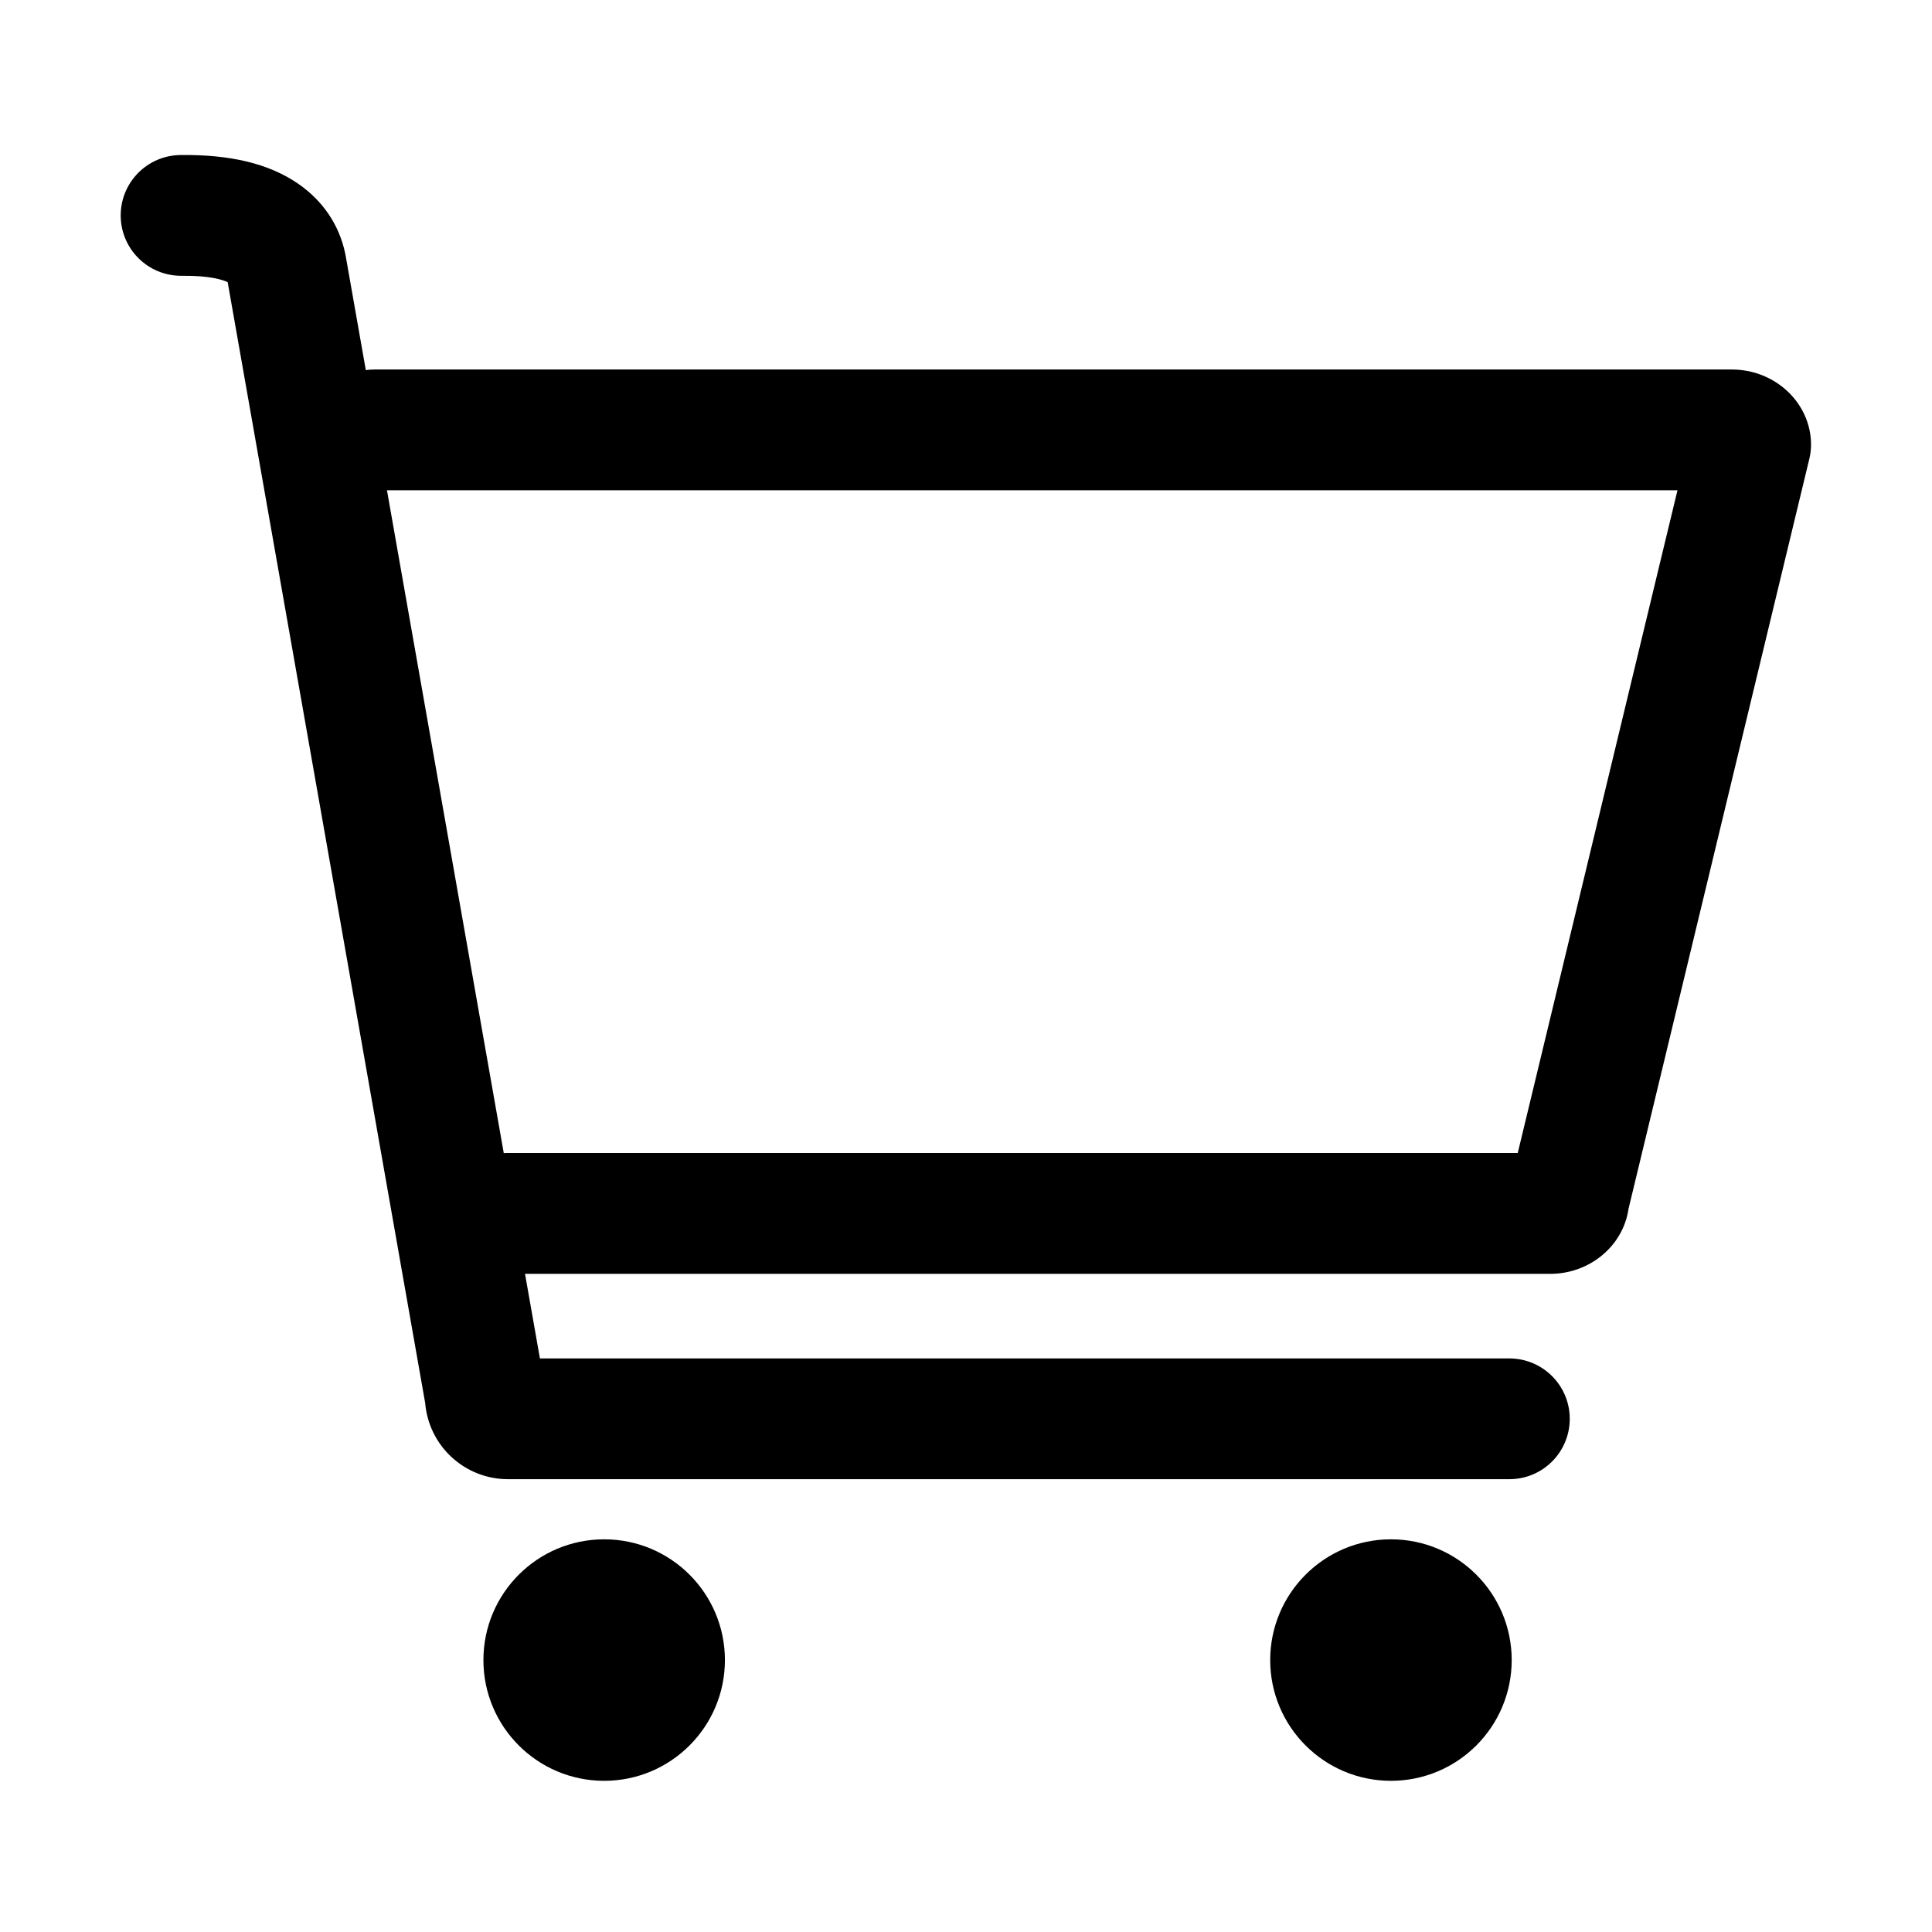
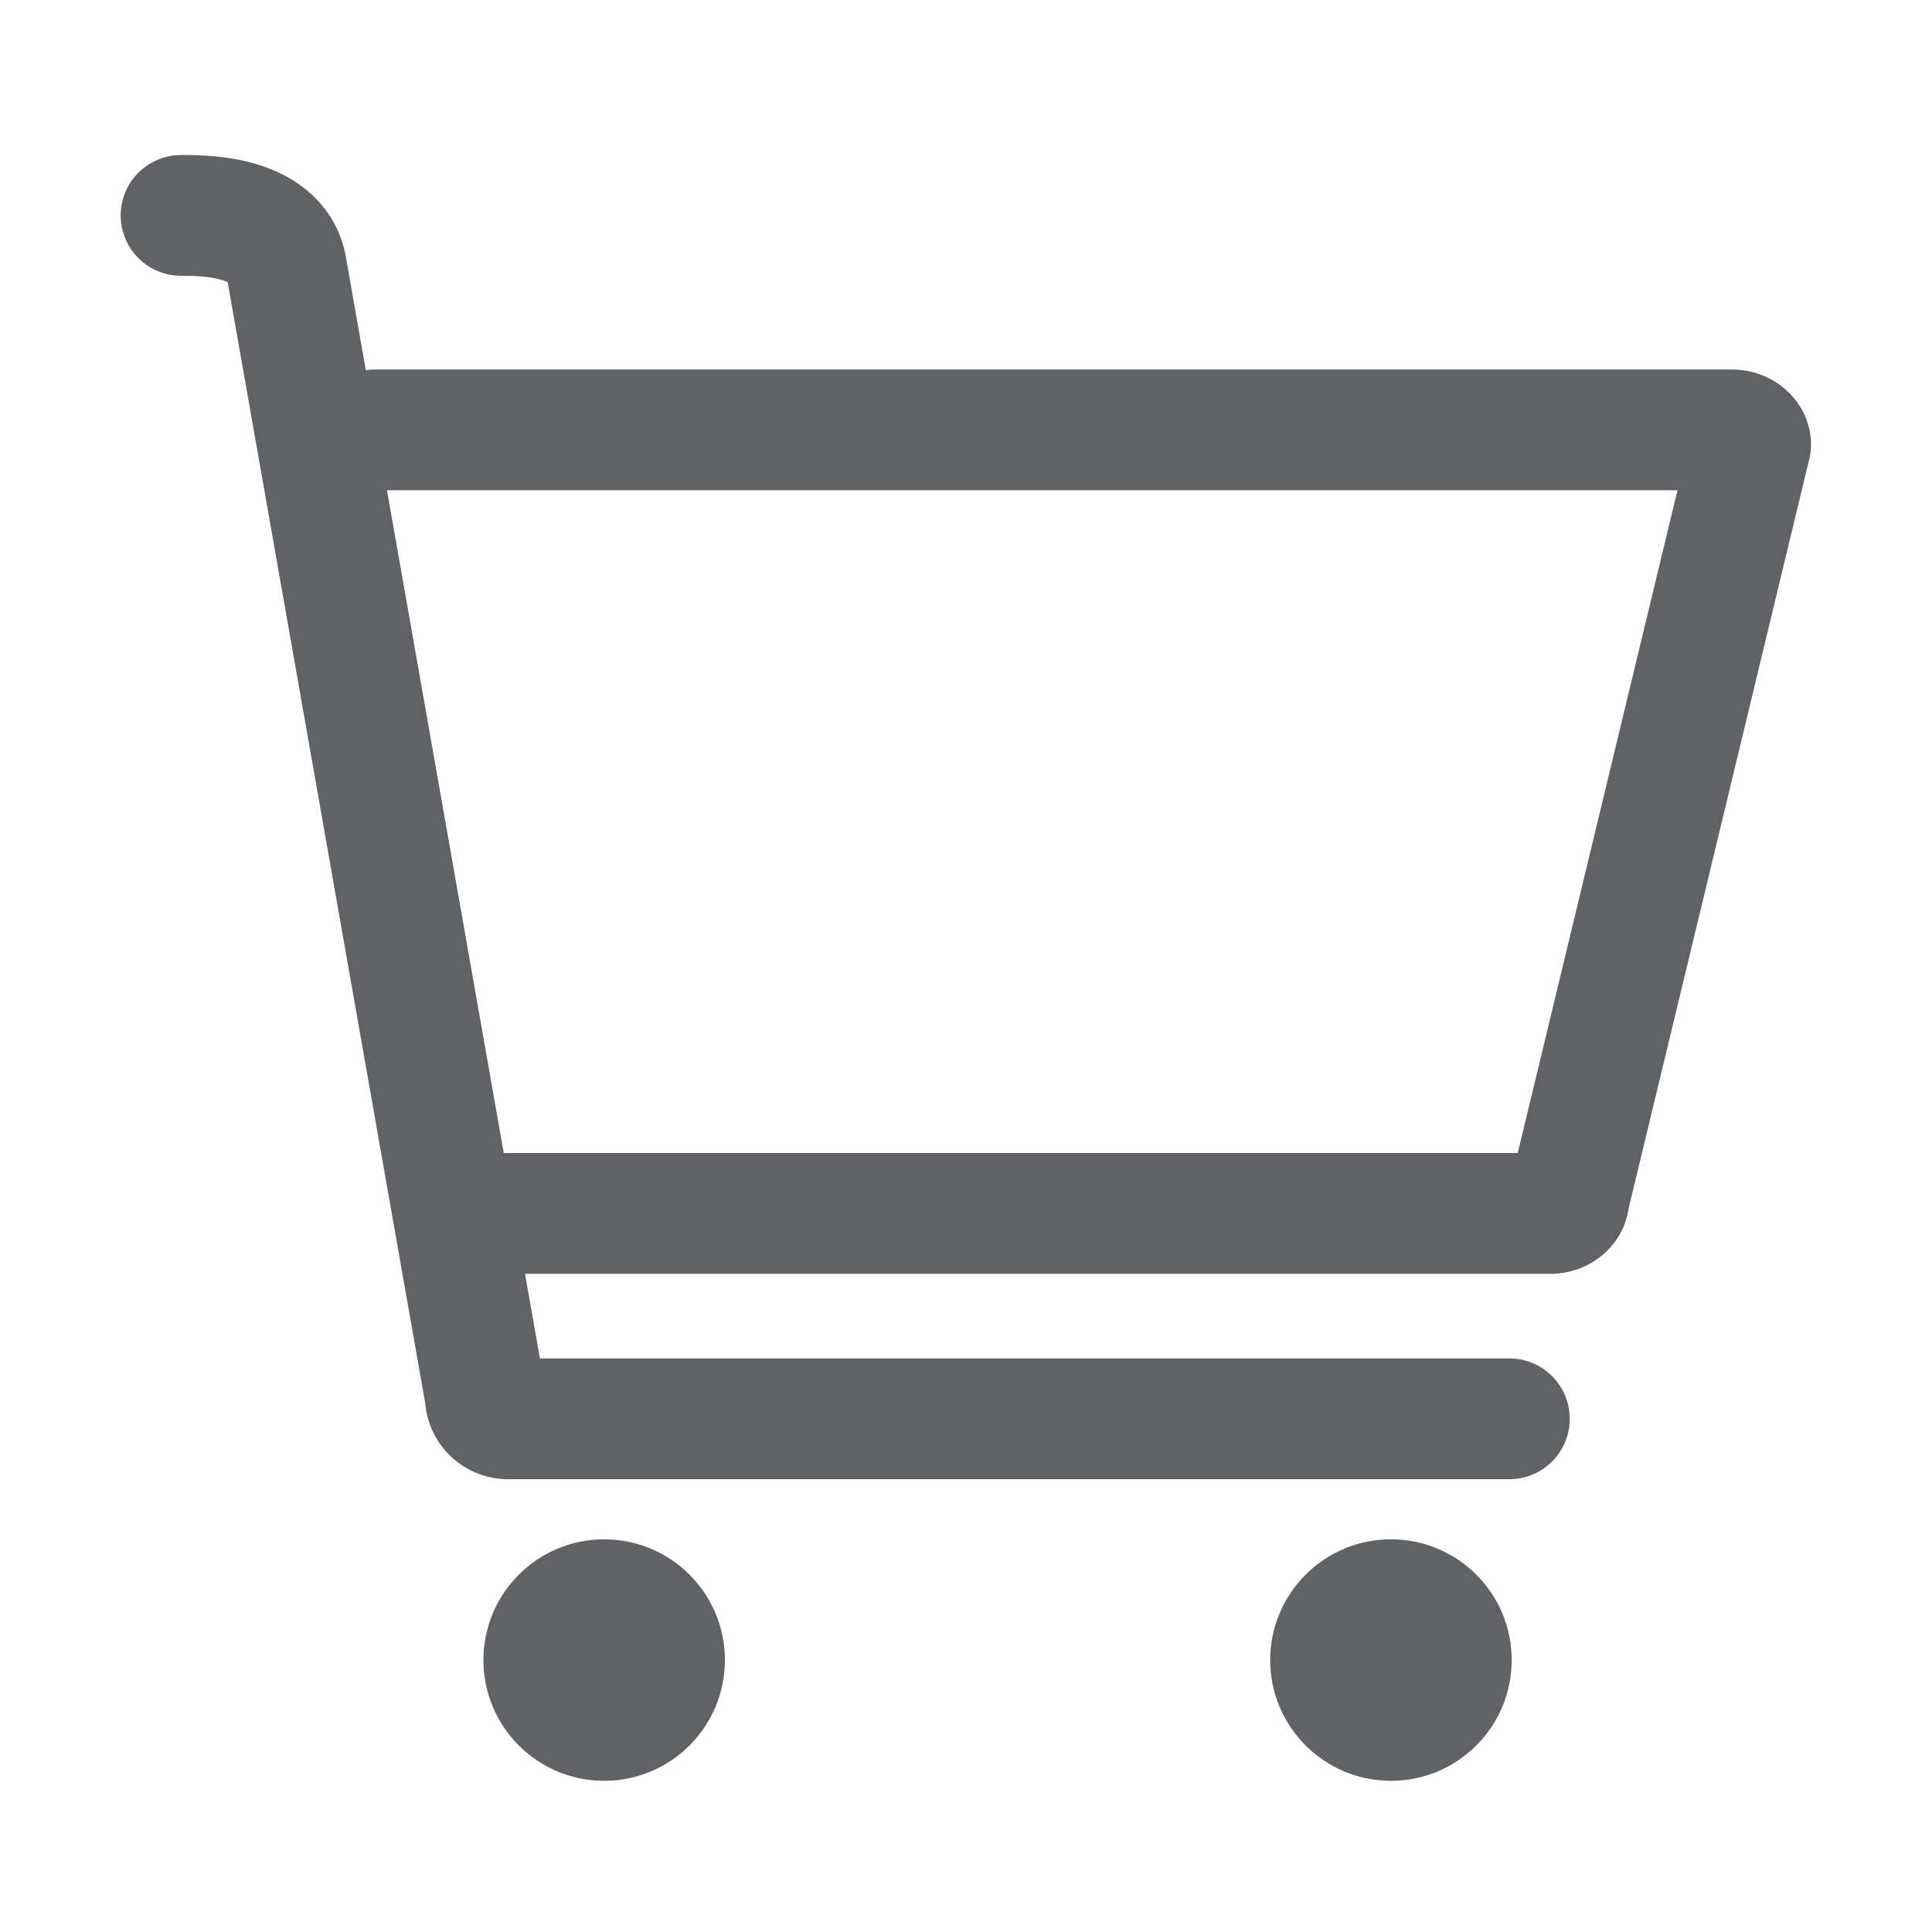
<svg xmlns="http://www.w3.org/2000/svg" t="1571033886972" class="icon" viewBox="0 0 1024 1024" version="1.1" p-id="5558" width="200" height="200">
  <defs>
    <style type="text/css" />
  </defs>
-   <path d="M320.22 879.87m-64 0a64 64 0 1 0 128 0 64 64 0 1 0-128 0Z" p-id="5559" />
-   <path d="M737.23 879.87m-64 0a64 64 0 1 0 128 0 64 64 0 1 0-128 0Z" p-id="5560" />
-   <path d="M917.93 195.85H198.37a32.22 32.22 0 0 0-4.48 0.32l-10.69-60.64q-0.08-0.44-0.17-0.88c-3.16-15.39-11.91-28.34-25.3-37.48-15.25-10.4-35.55-15.32-61.92-15a32 32 0 0 0 0.33 64h0.34c14.89-0.16 21.75 2.21 24.19 3.38L225.35 743.6A44.06 44.06 0 0 0 269.2 784H800a32 32 0 0 0 0-64H286.17l-7.9-44.83h543.32c21.19 0 38.75-15 41.54-34.39L959 243.13a32 32 0 0 0 0.89-7.5c-0.04-21.94-18.89-39.78-41.96-39.78z m-113.5 415.28H269.06c-0.69 0-1.37 0-2.05 0.07L205.1 259.85h684z" p-id="5561" />
+   <path d="M320.22 879.87m-64 0a64 64 0 1 0 128 0 64 64 0 1 0-128 0Z" p-id="5559" fill="#606266" />
+   <path d="M737.23 879.87m-64 0a64 64 0 1 0 128 0 64 64 0 1 0-128 0Z" p-id="5560" fill="#606266" />
+   <path d="M917.93 195.85H198.37a32.22 32.22 0 0 0-4.48 0.32l-10.69-60.64q-0.08-0.44-0.17-0.88c-3.16-15.39-11.91-28.34-25.3-37.48-15.25-10.4-35.55-15.32-61.92-15a32 32 0 0 0 0.33 64h0.34c14.89-0.16 21.75 2.21 24.19 3.38L225.35 743.6A44.06 44.06 0 0 0 269.2 784H800a32 32 0 0 0 0-64H286.17l-7.9-44.83h543.32c21.19 0 38.75-15 41.54-34.39L959 243.13a32 32 0 0 0 0.89-7.5c-0.04-21.94-18.89-39.78-41.96-39.78z m-113.5 415.28H269.06c-0.69 0-1.37 0-2.05 0.07L205.1 259.85h684z" p-id="5561" fill="#606266" />
</svg>
